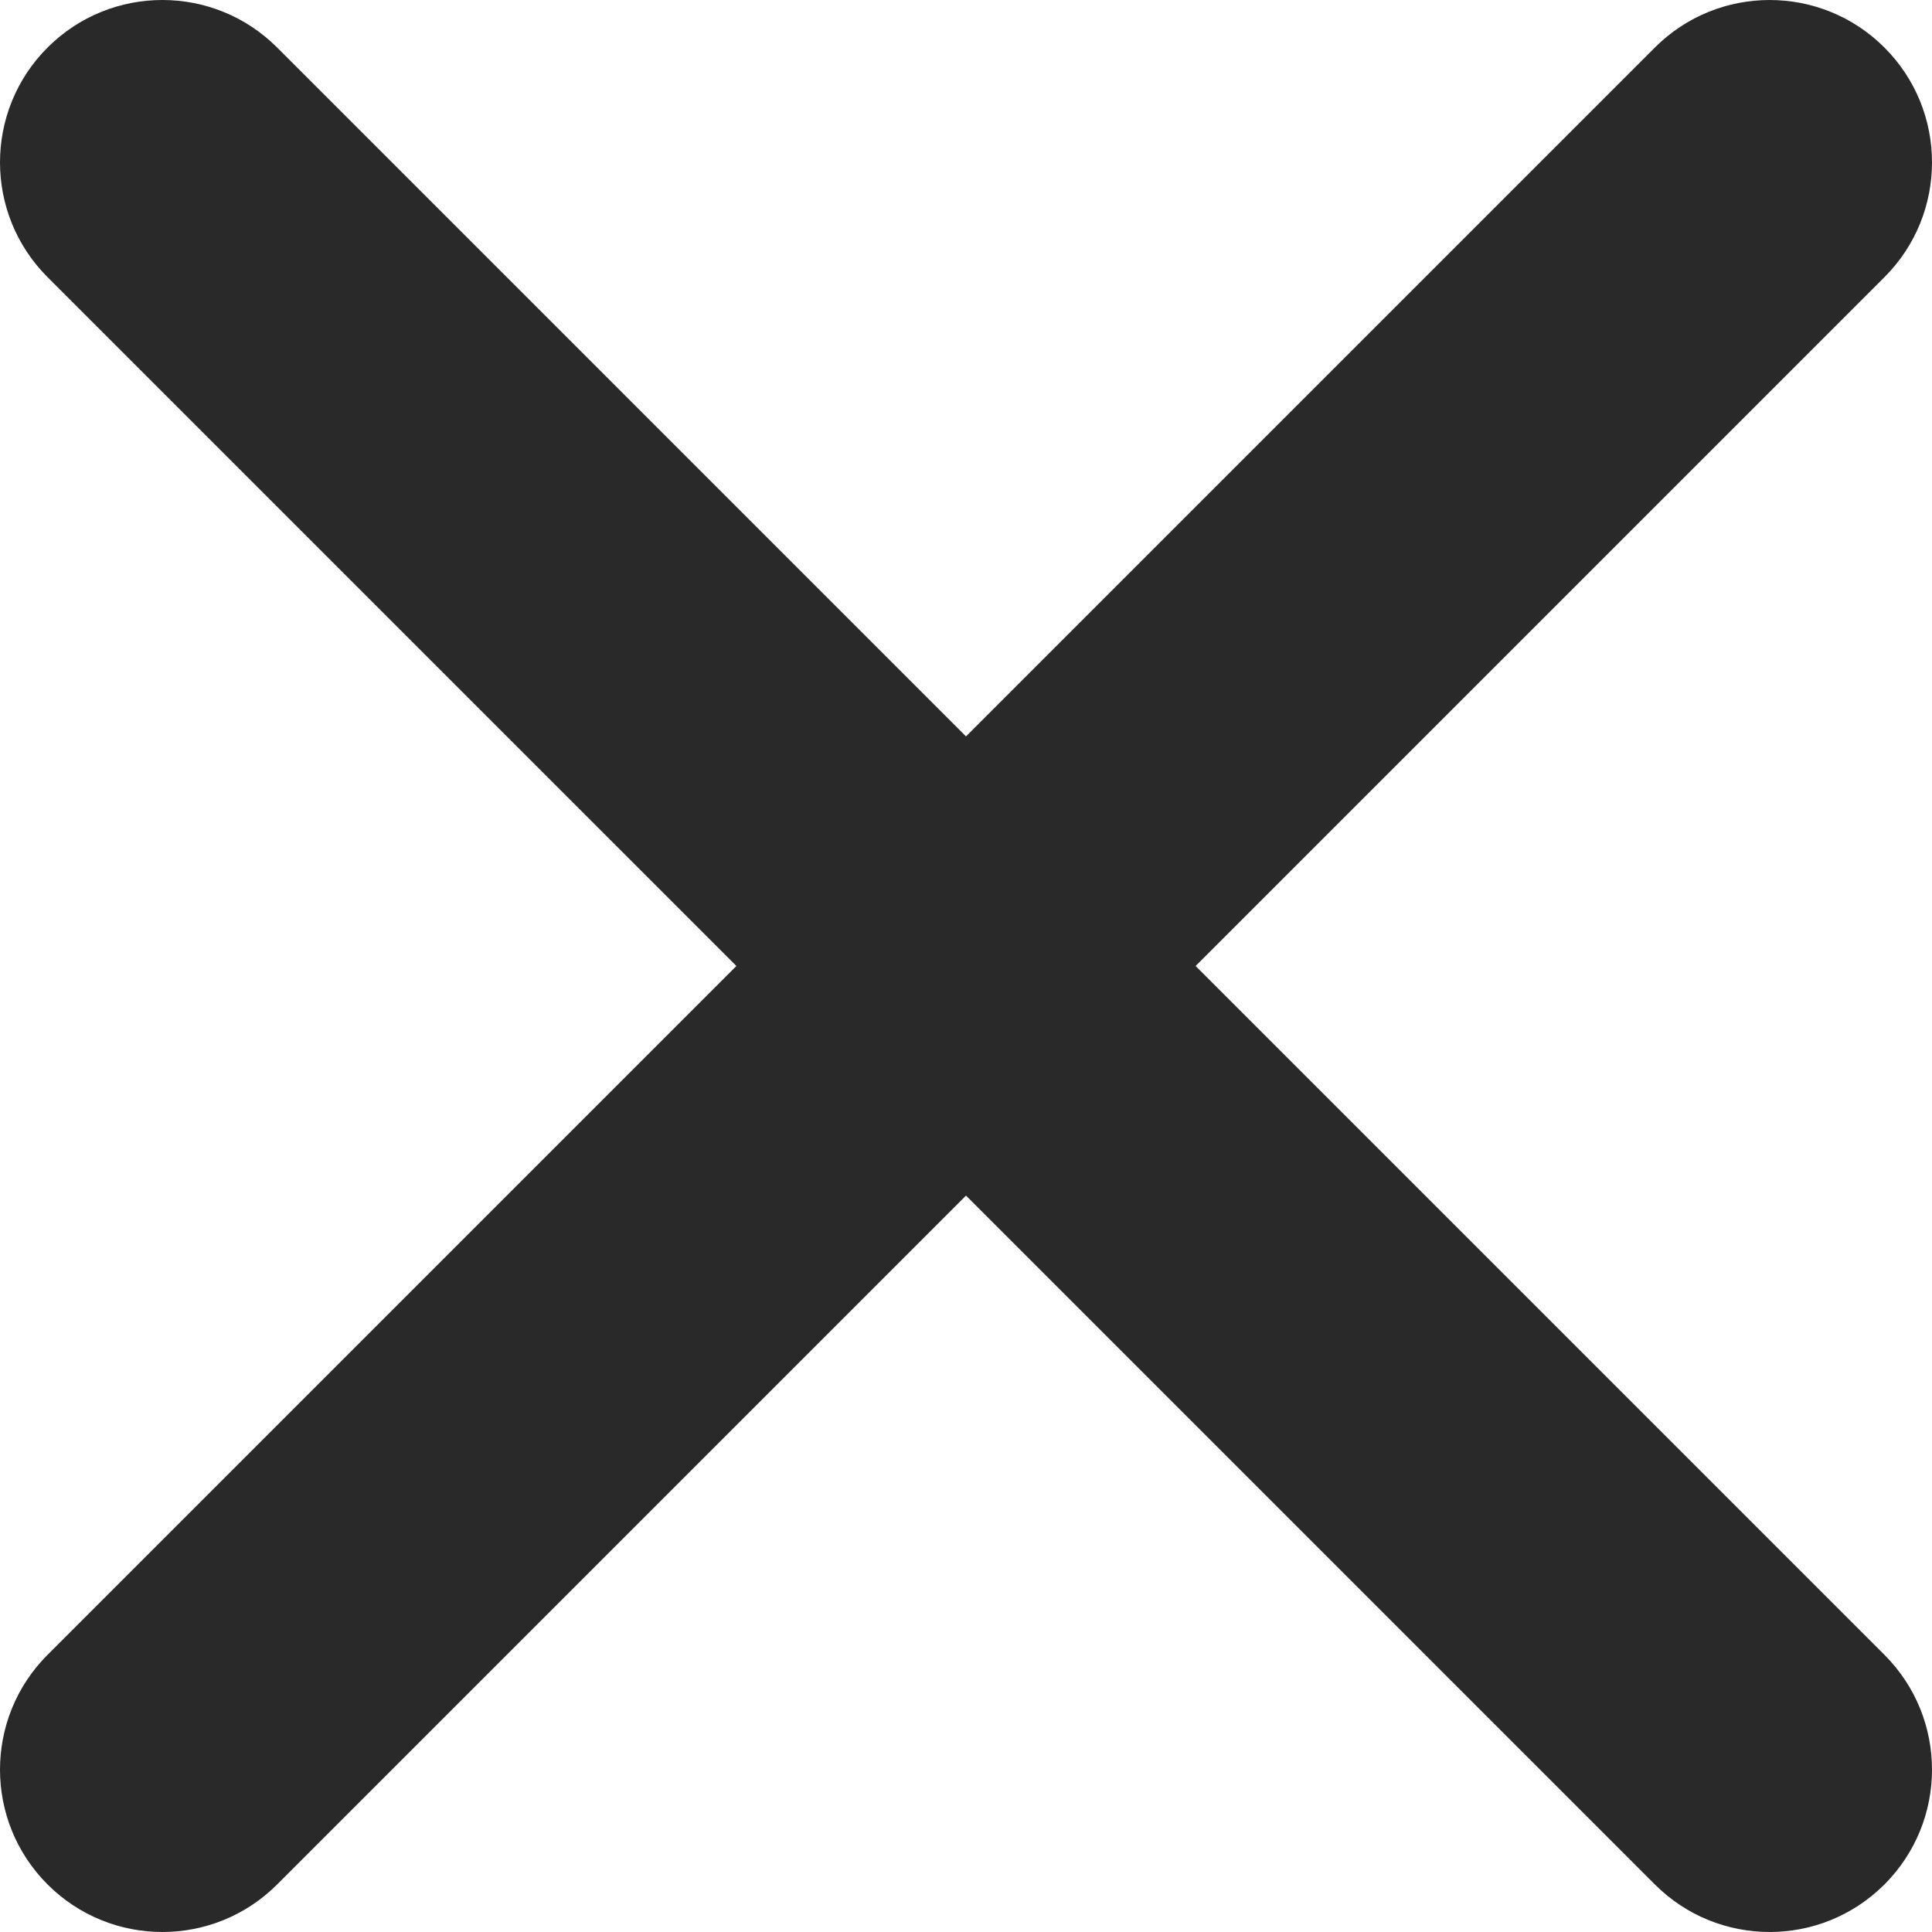
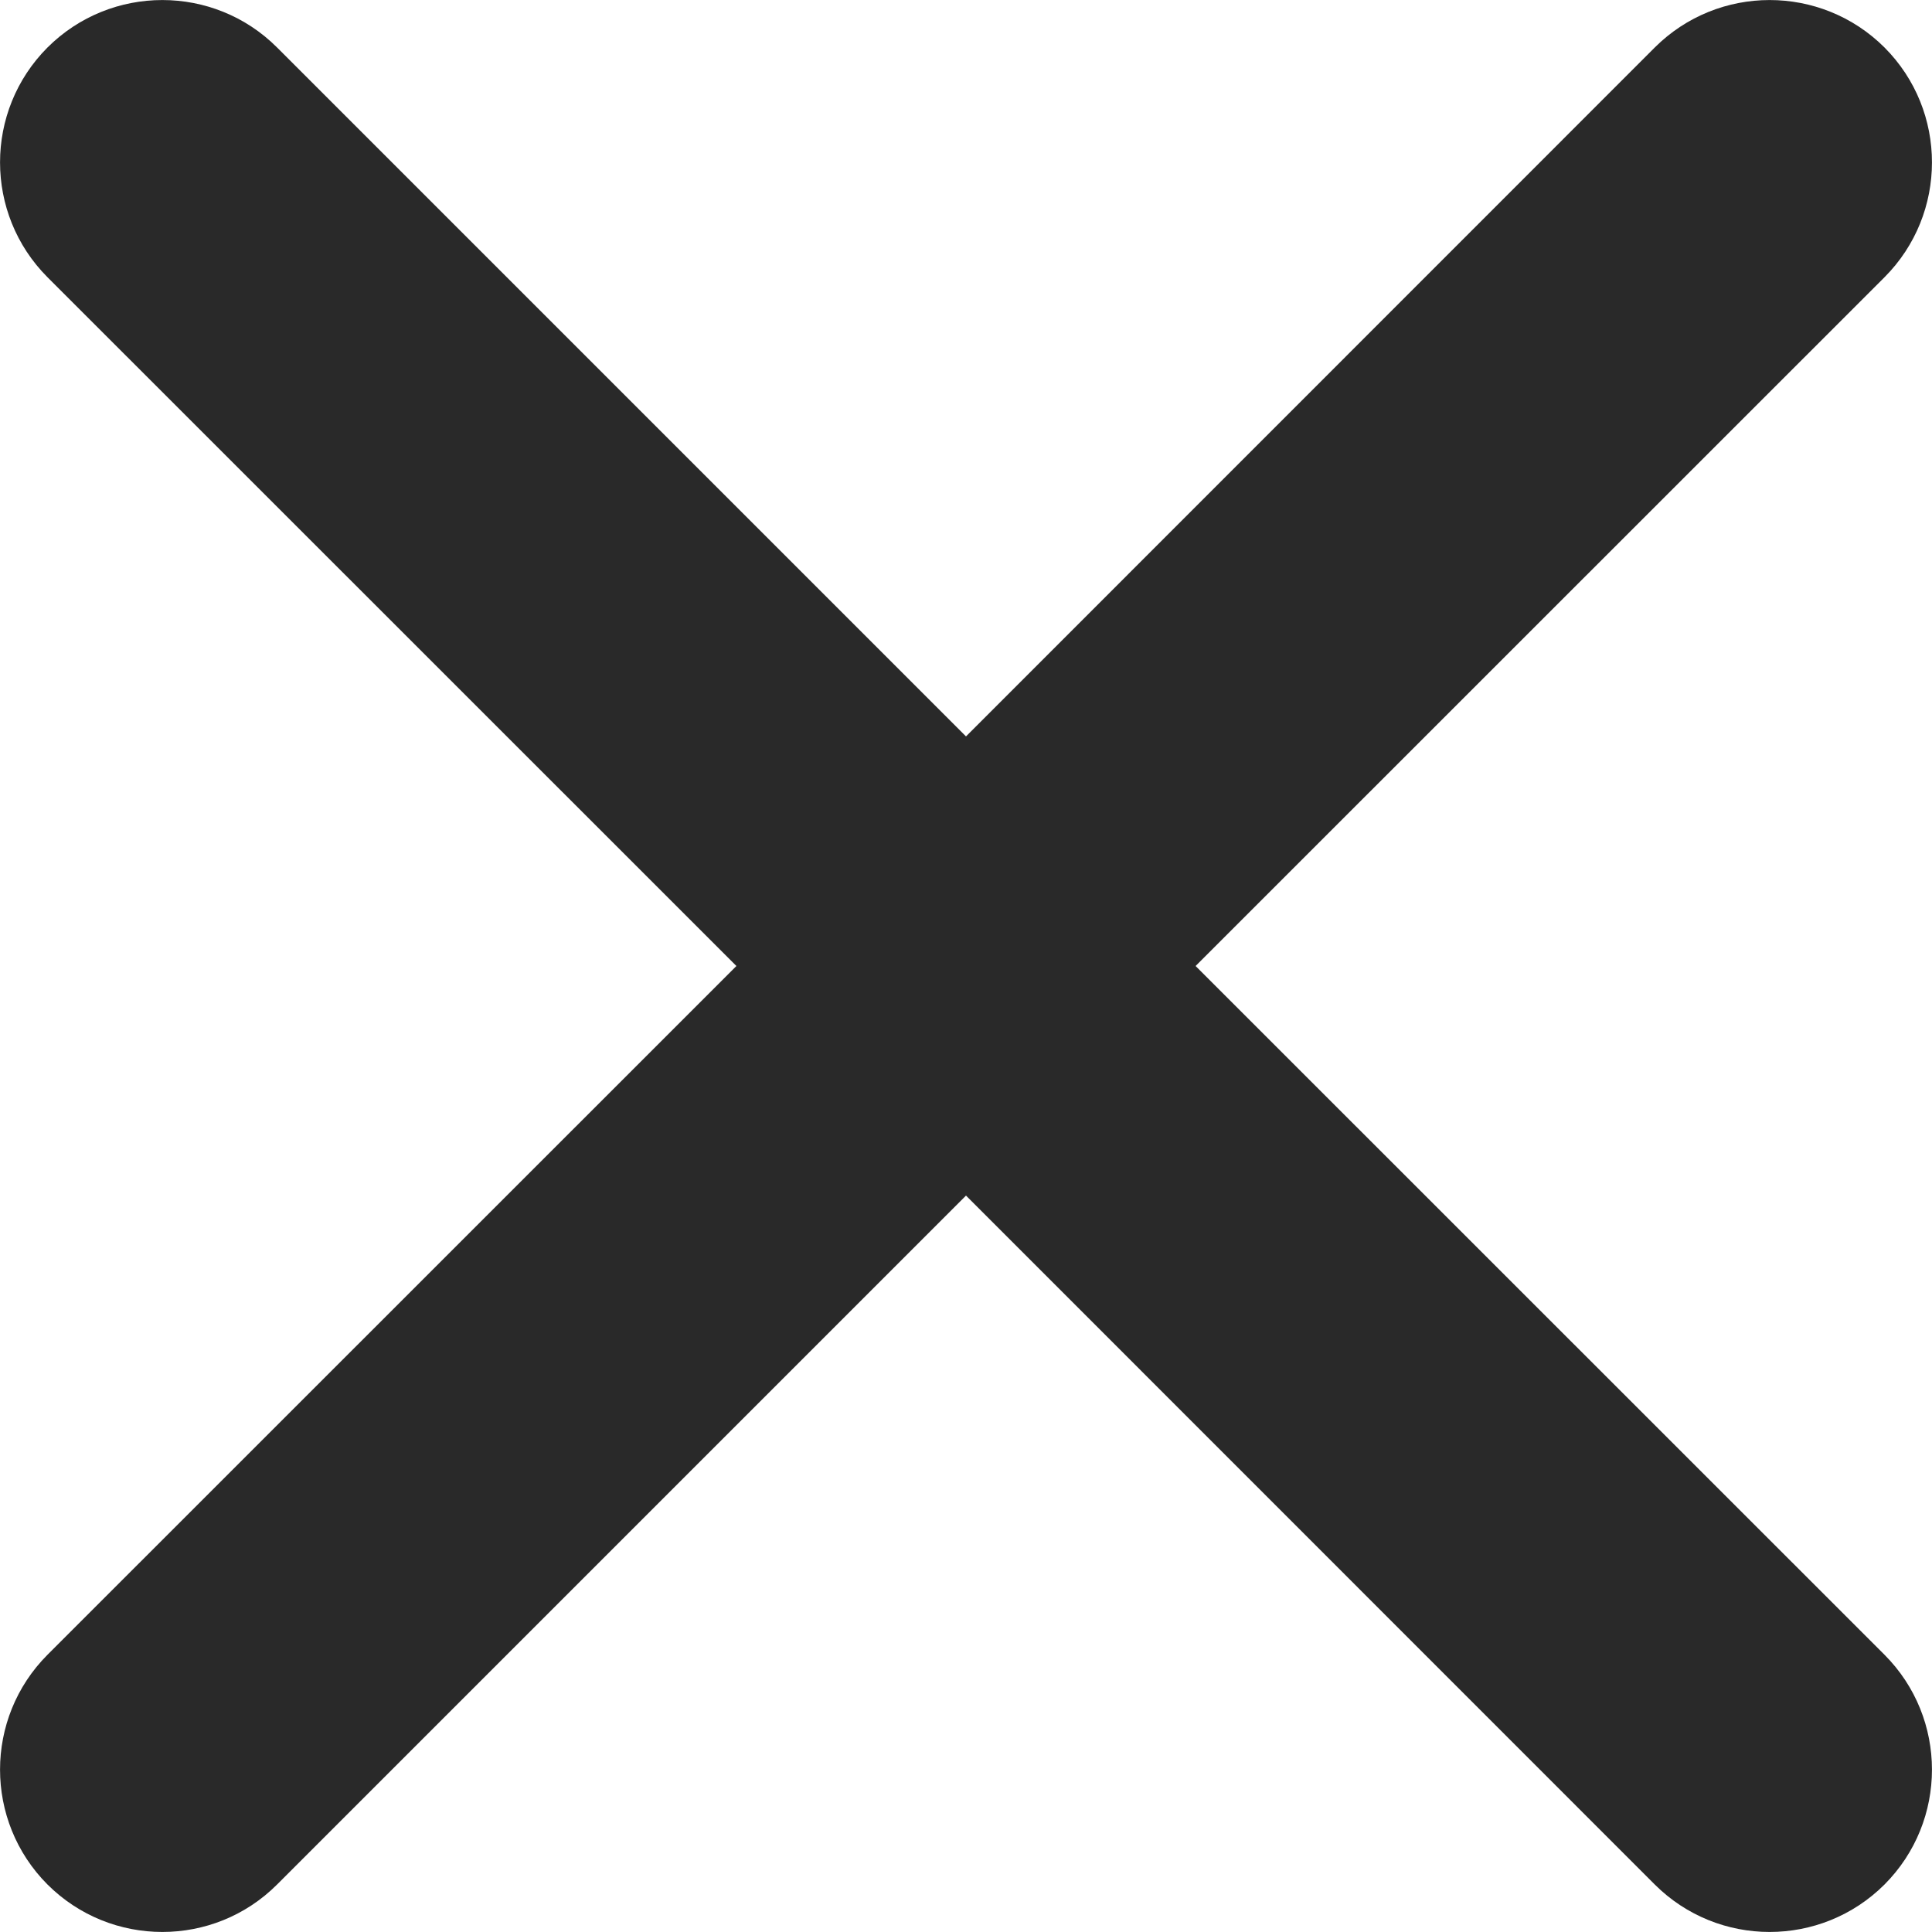
- <svg xmlns="http://www.w3.org/2000/svg" viewBox="0 0 212.982 212.982" width="512" height="512">
-   <path d="M131.804 106.491l75.936-75.936c6.99-6.99 6.99-18.323 0-25.312-6.99-6.99-18.322-6.99-25.312 0L106.491 81.18 30.554 5.242c-6.99-6.99-18.322-6.99-25.312 0-6.989 6.99-6.989 18.323 0 25.312l75.937 75.936-75.937 75.937c-6.989 6.99-6.989 18.323 0 25.312 6.99 6.99 18.322 6.99 25.312 0l75.937-75.937 75.937 75.937c6.989 6.99 18.322 6.99 25.312 0 6.99-6.99 6.99-18.322 0-25.312l-75.936-75.936z" data-original="#000000" class="active-path" data-old_color="fill-rule: evenodd clip-rule: evenodd;#292929" fill="#292929" fill-rule="evenodd" clip-rule="evenodd" />
+ <svg xmlns="http://www.w3.org/2000/svg" width="12" height="12" viewBox="0 0 12 12" fill="none">
+   <path fill-rule="evenodd" clip-rule="evenodd" d="M7.426 6L11.705 1.722C12.098 1.328 12.098 0.689 11.705 0.295C11.311 -0.098 10.672 -0.098 10.278 0.295L6 4.574L1.721 0.295C1.328 -0.098 0.689 -0.098 0.295 0.295C-0.098 0.689 -0.098 1.328 0.295 1.722L4.574 6L0.295 10.278C-0.098 10.672 -0.098 11.311 0.295 11.705C0.689 12.098 1.328 12.098 1.721 11.705L6 7.426L10.278 11.705C10.672 12.098 11.311 12.098 11.705 11.705C12.098 11.311 12.098 10.672 11.705 10.278L7.426 6Z" fill="#292929" />
</svg>
